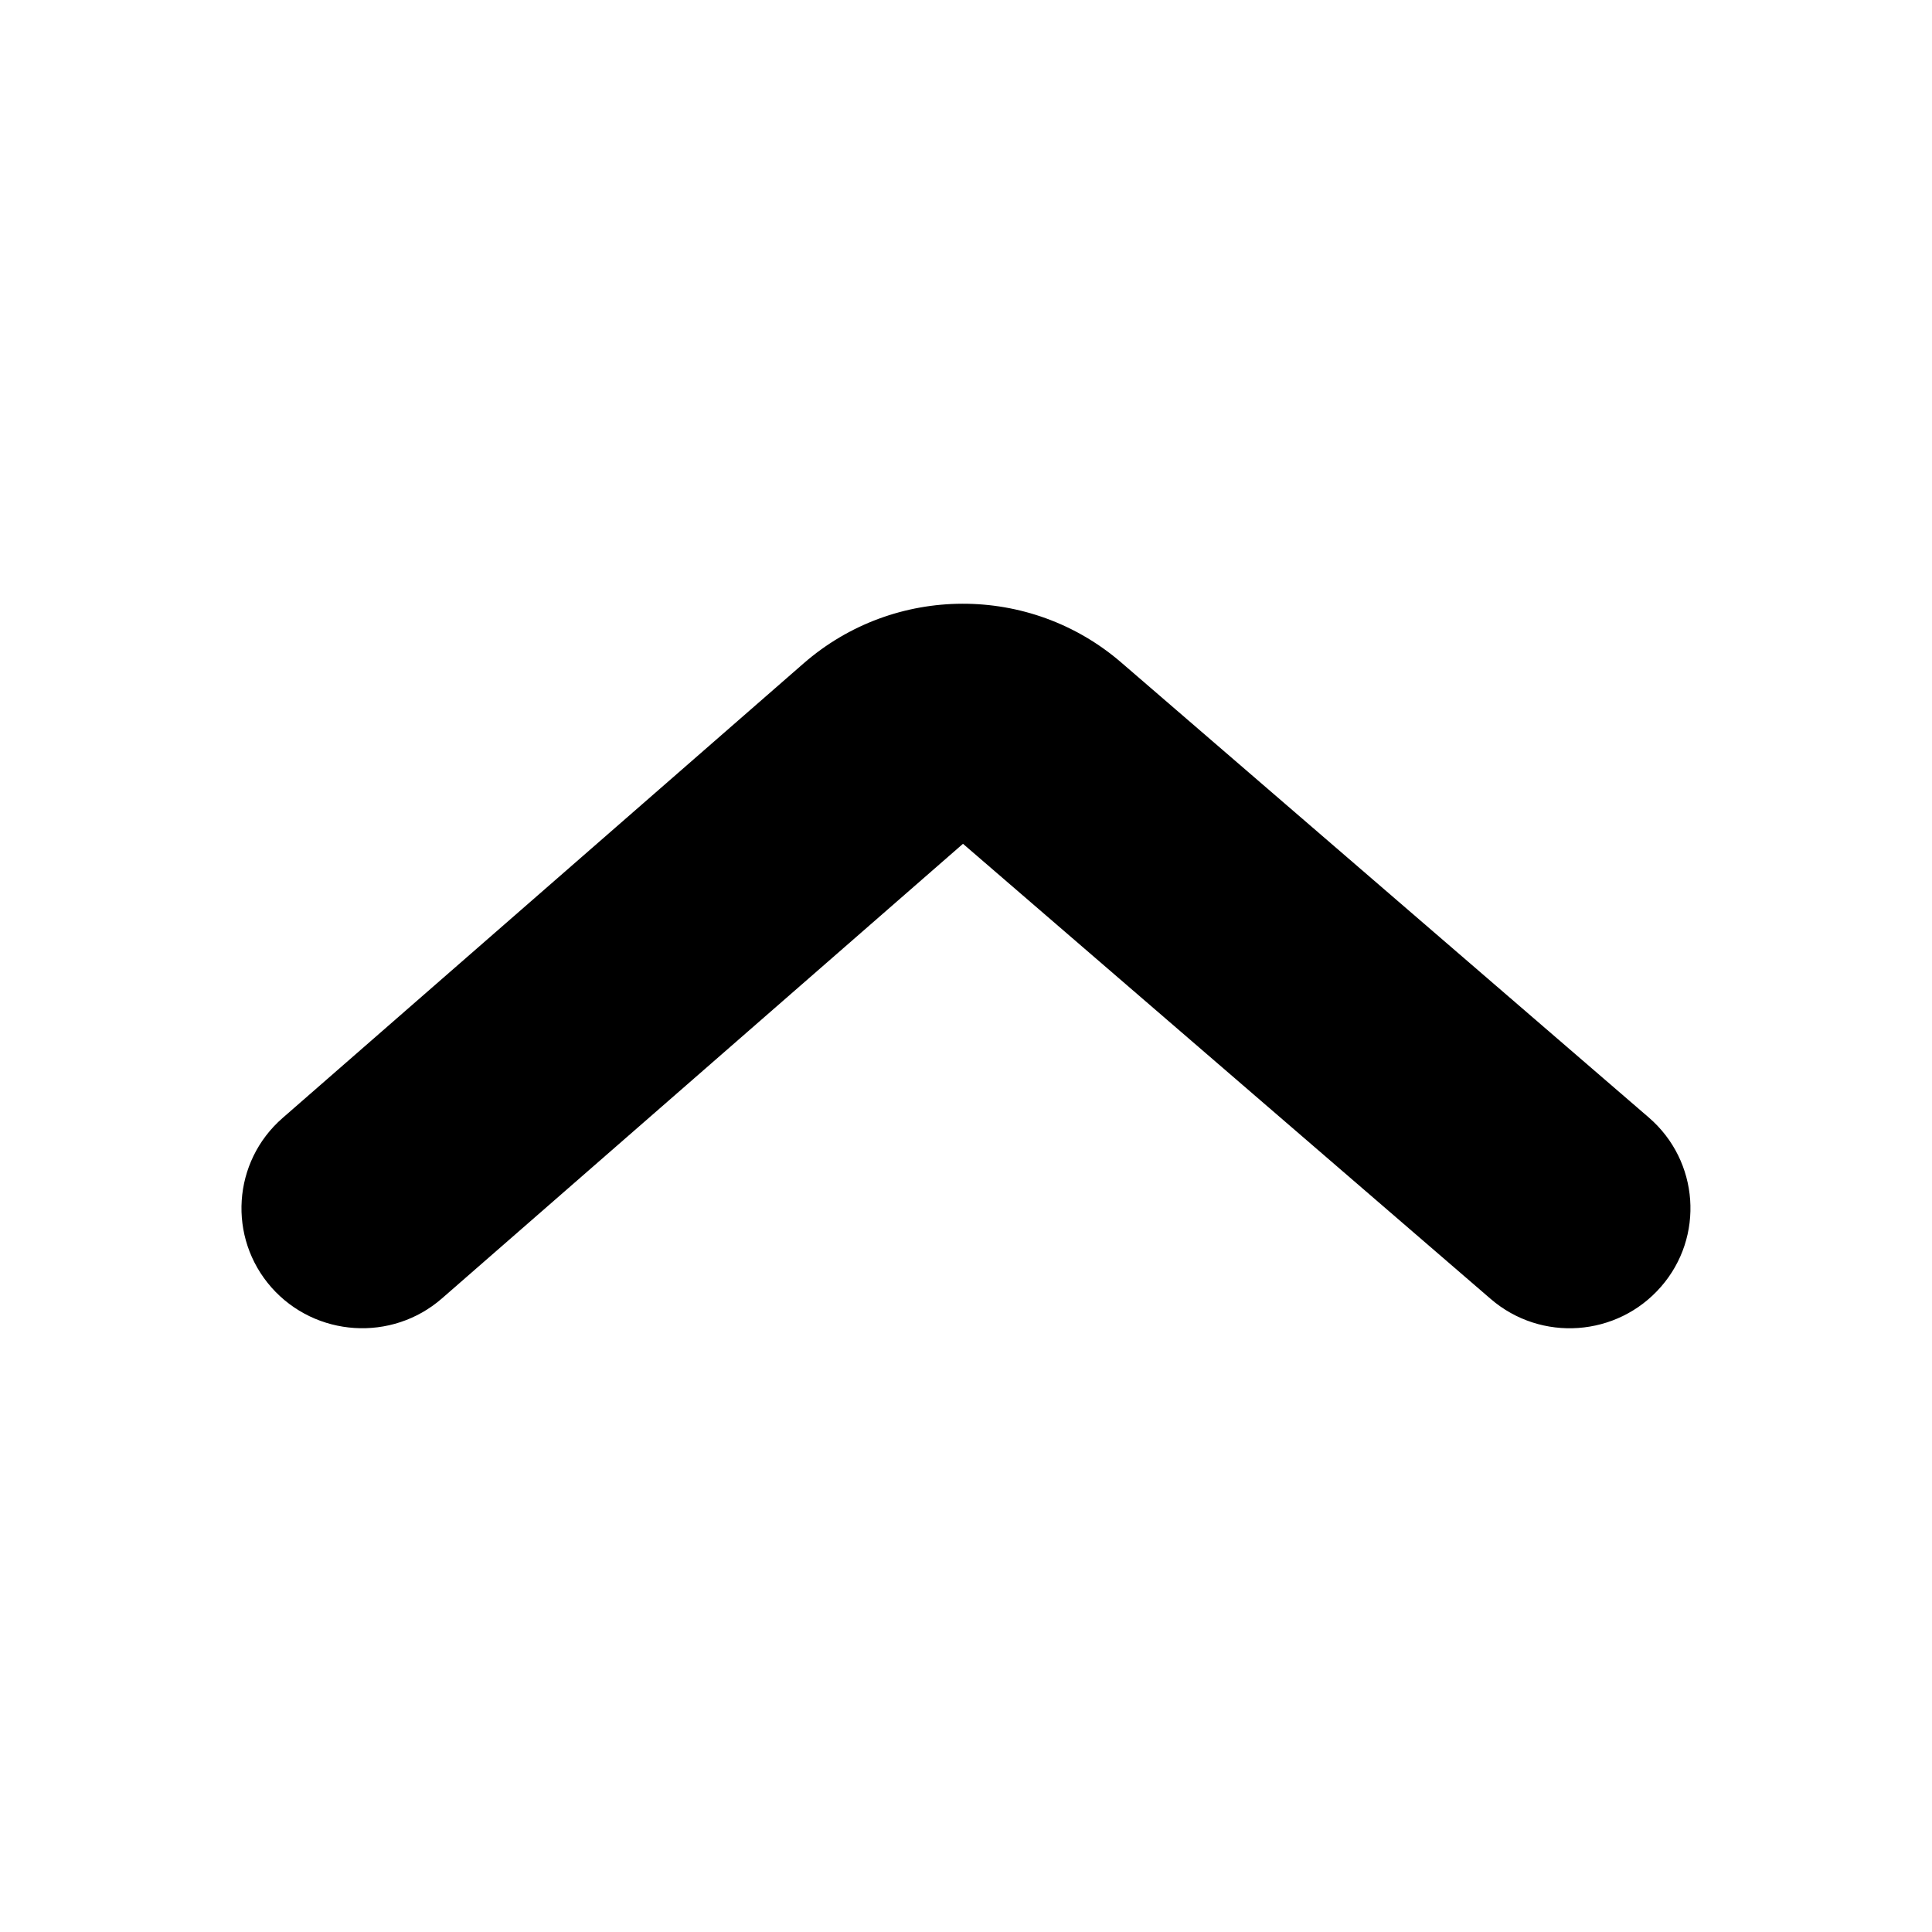
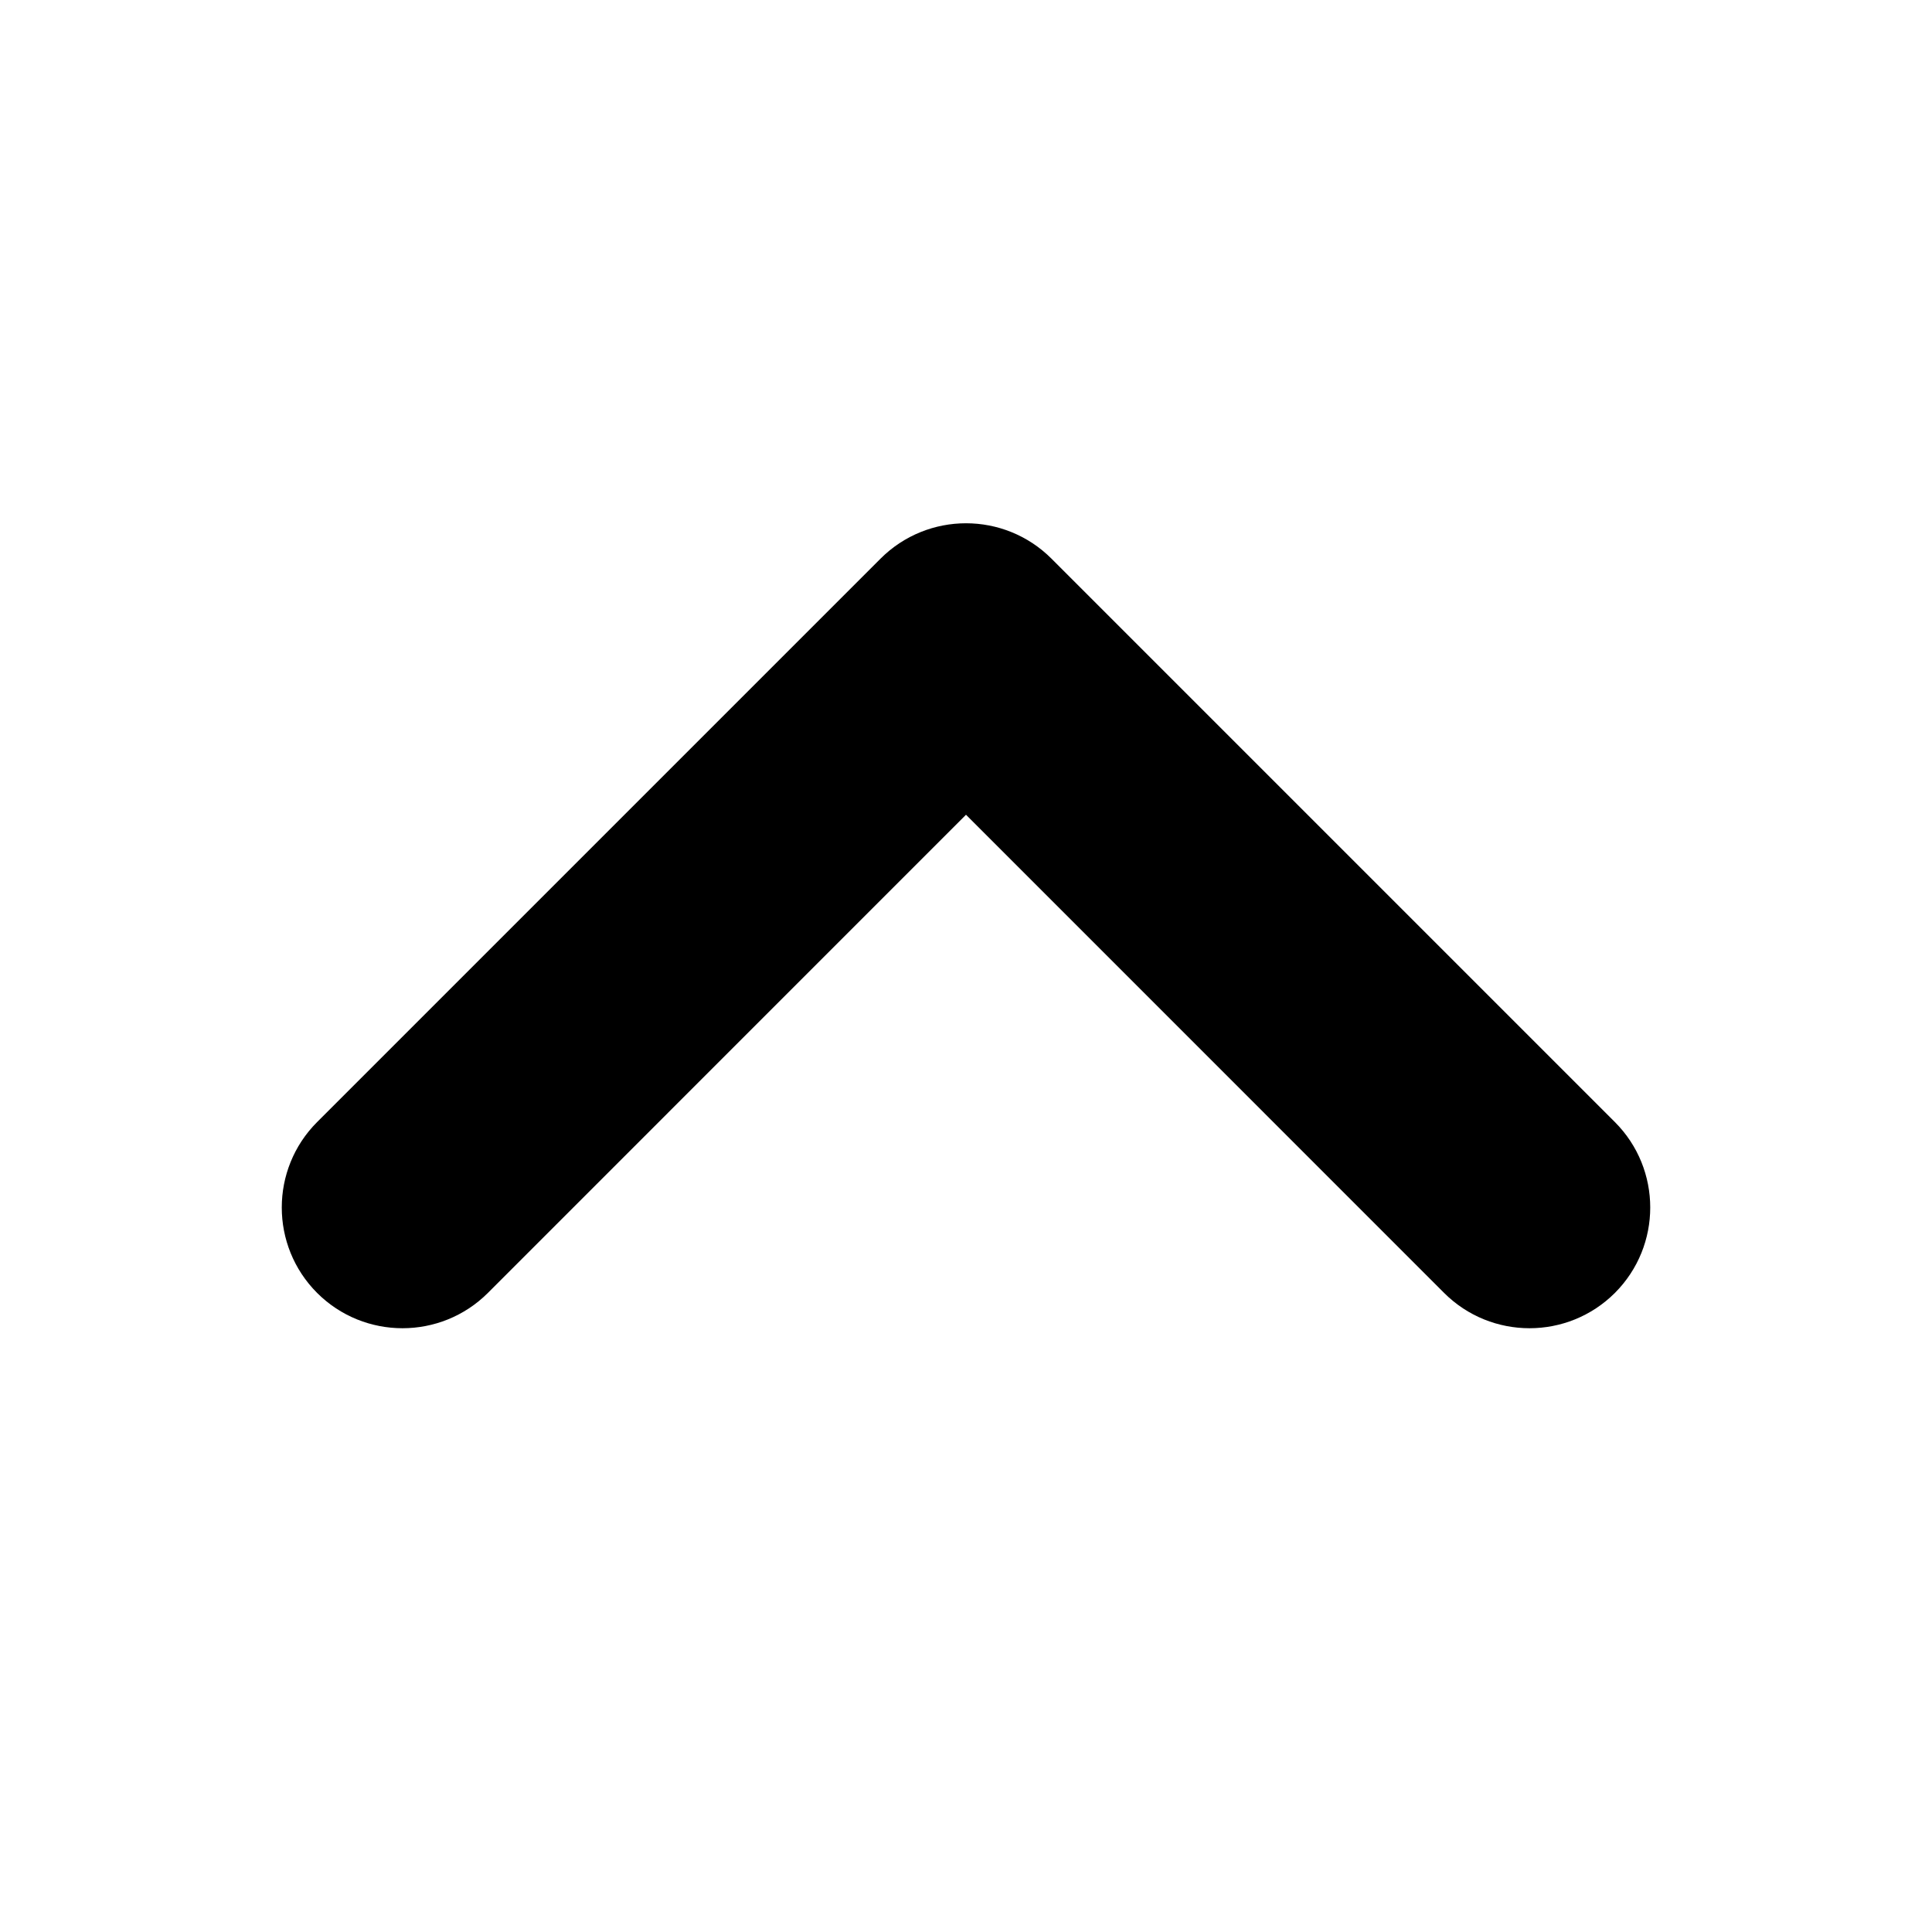
- <svg xmlns="http://www.w3.org/2000/svg" width="16" height="16" viewBox="0 0 16 16">
-   <path d="M2.345,6.745 C1.928,6.385 1.883,5.757 2.245,5.343 C2.607,4.928 3.238,4.883 3.655,5.243 L8.025,9.012 L12.34,5.247 C12.755,4.885 13.387,4.926 13.752,5.338 C14.116,5.751 14.075,6.379 13.66,6.741 L9.345,10.506 C8.593,11.162 7.47,11.165 6.715,10.514 L2.345,6.745 Z" transform="rotate(180 8 8)" />
+ <svg xmlns="http://www.w3.org/2000/svg" width="24" height="24" viewBox="0 0 24 24">
+   <path d="M10.621,11.5 L16.561,5.561 C17.146,4.975 17.146,4.025 16.561,3.439 C15.975,2.854 15.025,2.854 14.439,3.439 L7.439,10.439 C6.854,11.025 6.854,11.975 7.439,12.561 L14.439,19.561 C15.025,20.146 15.975,20.146 16.561,19.561 C17.146,18.975 17.146,18.025 16.561,17.439 L10.621,11.5 Z" transform="rotate(90 12 11.5)" />
</svg>
